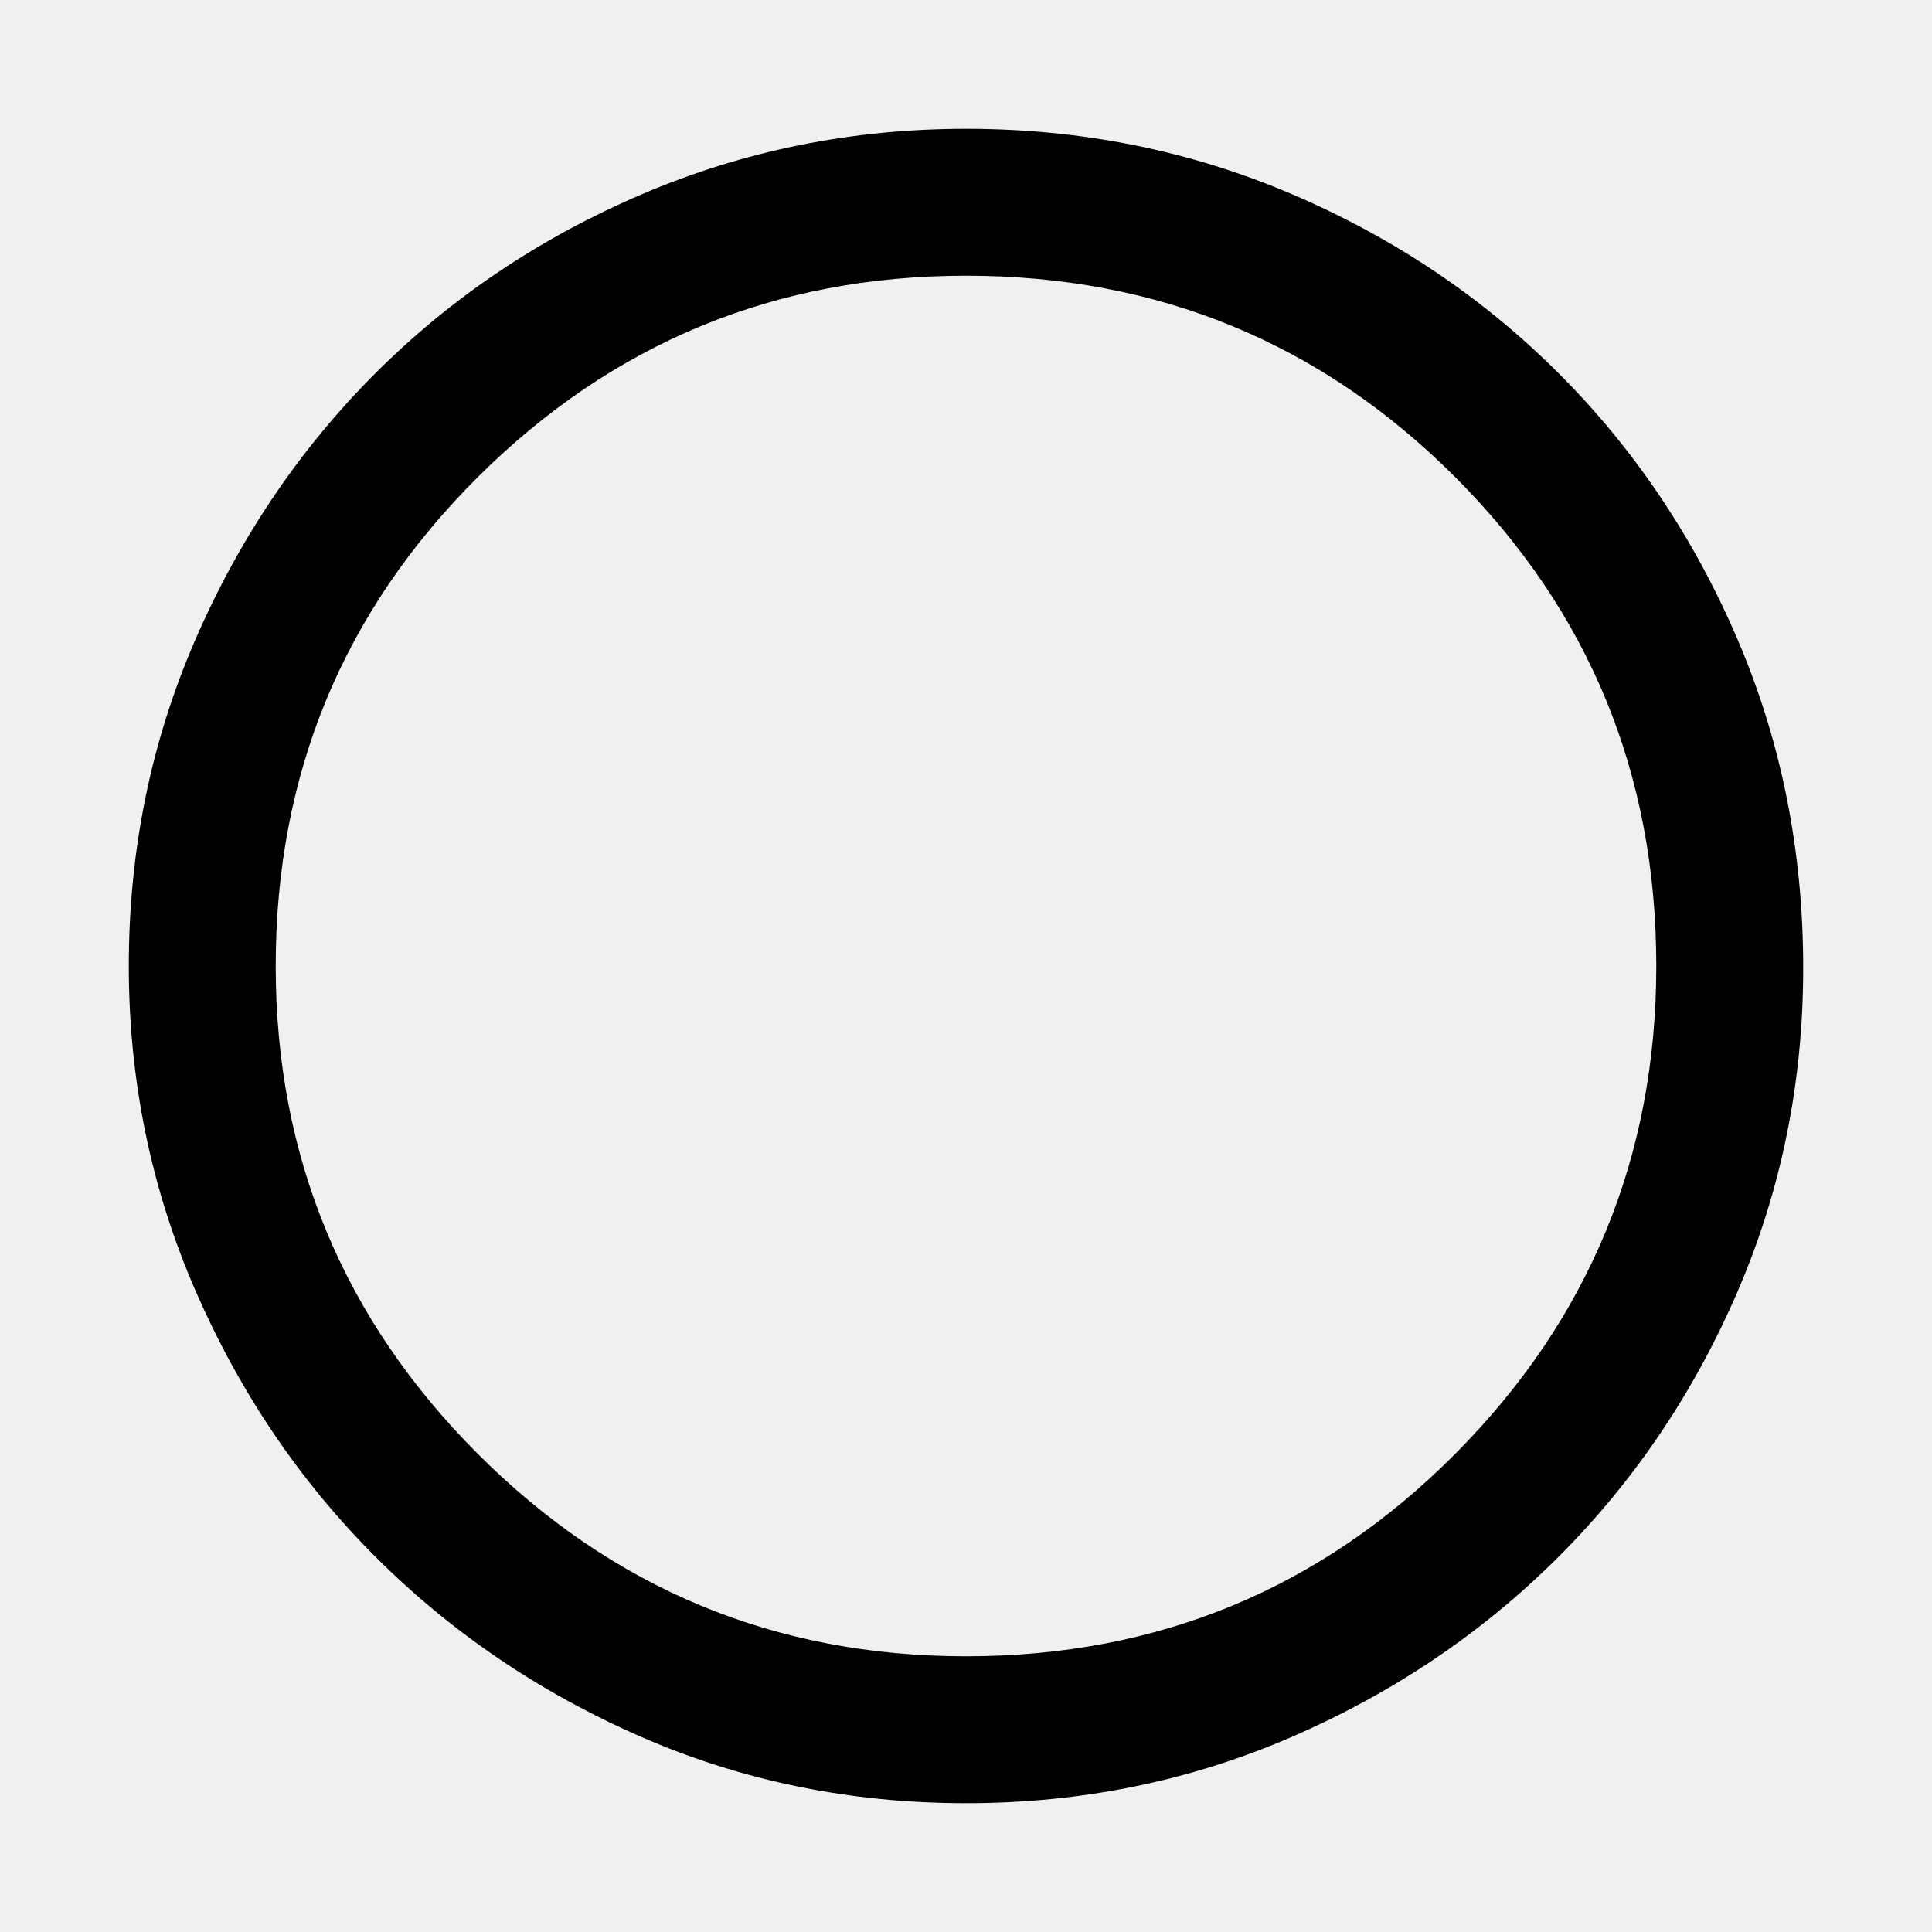
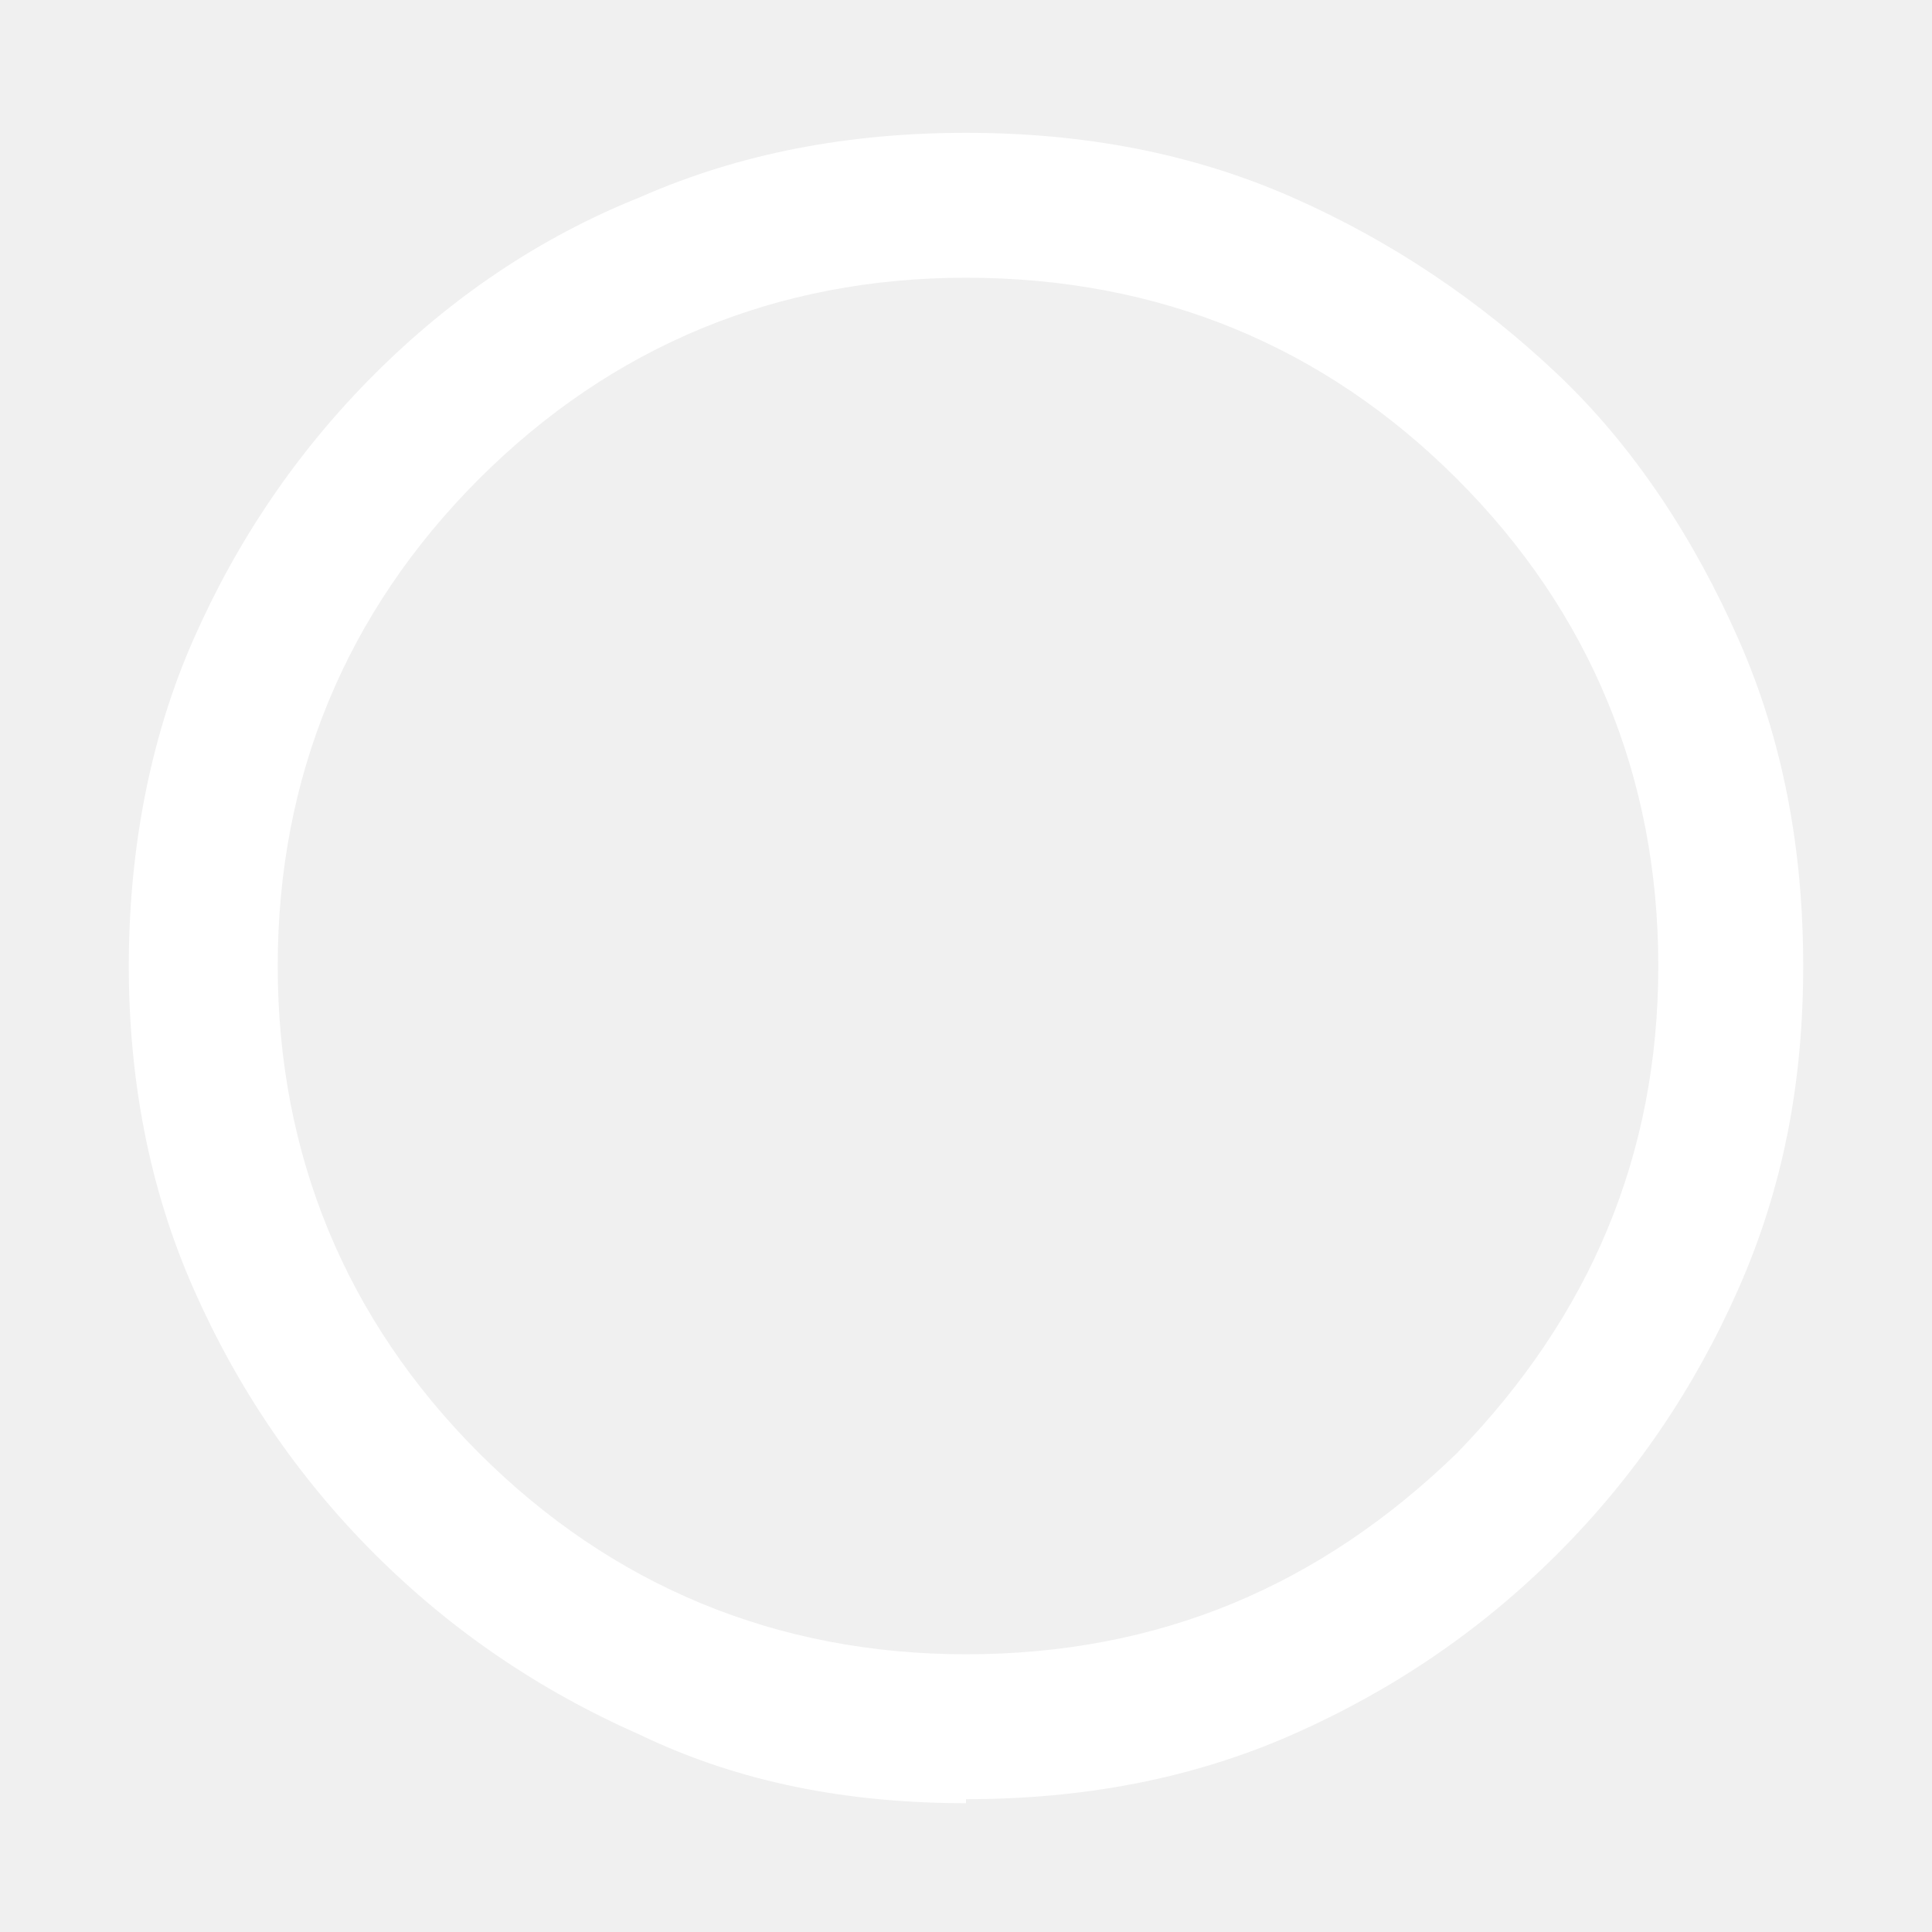
- <svg xmlns="http://www.w3.org/2000/svg" height="48" width="48">
-   <path d="M24 44.8q-4.3 0-8.075-1.65-3.775-1.65-6.6-4.475Q6.5 35.85 4.85 32.05 3.2 28.25 3.2 24q0-4.3 1.65-8.1t4.475-6.625q2.825-2.825 6.625-4.45T24 3.2q4.3 0 8.1 1.625t6.625 4.45q2.825 2.825 4.45 6.625t1.625 8.15q0 4.25-1.625 8.025-1.625 3.775-4.45 6.6Q35.9 41.5 32.1 43.15 28.3 44.8 24 44.8Zm0-3.65q7.15 0 12.15-5.025t5-12.125q0-7.15-5-12.15T24 6.85q-7.1 0-12.125 5T6.85 24q0 7.1 5.025 12.125T24 41.15ZM24 24Z" />
+ <svg xmlns="http://www.w3.org/2000/svg" id="Layer_1" version="1.1" viewBox="0 0 48 48">
+   <defs>
+     <style>
+       .st0 {
+         fill: #fff;
+       }
+     </style>
+   </defs>
+   <path class="st0" d="M24,44.8c-2.9,0-5.6-.5-8.1-1.7-2.5-1.1-4.7-2.6-6.6-4.5-1.9-1.9-3.4-4.1-4.5-6.6-1.1-2.5-1.6-5.2-1.6-8s.5-5.6,1.6-8.1c1.1-2.5,2.6-4.7,4.5-6.6,1.9-1.9,4.1-3.4,6.6-4.4,2.5-1.1,5.2-1.6,8.1-1.6,2.9,0,5.6.5,8.1,1.6s4.7,2.6,6.6,4.4,3.4,4.1,4.5,6.6c1.1,2.5,1.6,5.2,1.6,8.1s-.5,5.5-1.6,8c-1.1,2.5-2.6,4.7-4.5,6.6-1.9,1.9-4.1,3.4-6.6,4.5-2.5,1.1-5.2,1.6-8.1,1.6ZM24,41.1c4.8,0,8.8-1.7,12.2-5,3.3-3.4,5-7.4,5-12.1s-1.7-8.8-5-12.1-7.4-5-12.2-5c-4.7,0-8.8,1.7-12.1,5s-5,7.4-5,12.1c0,4.7,1.7,8.8,5,12.1s7.4,5,12.1,5Z" />
</svg>
